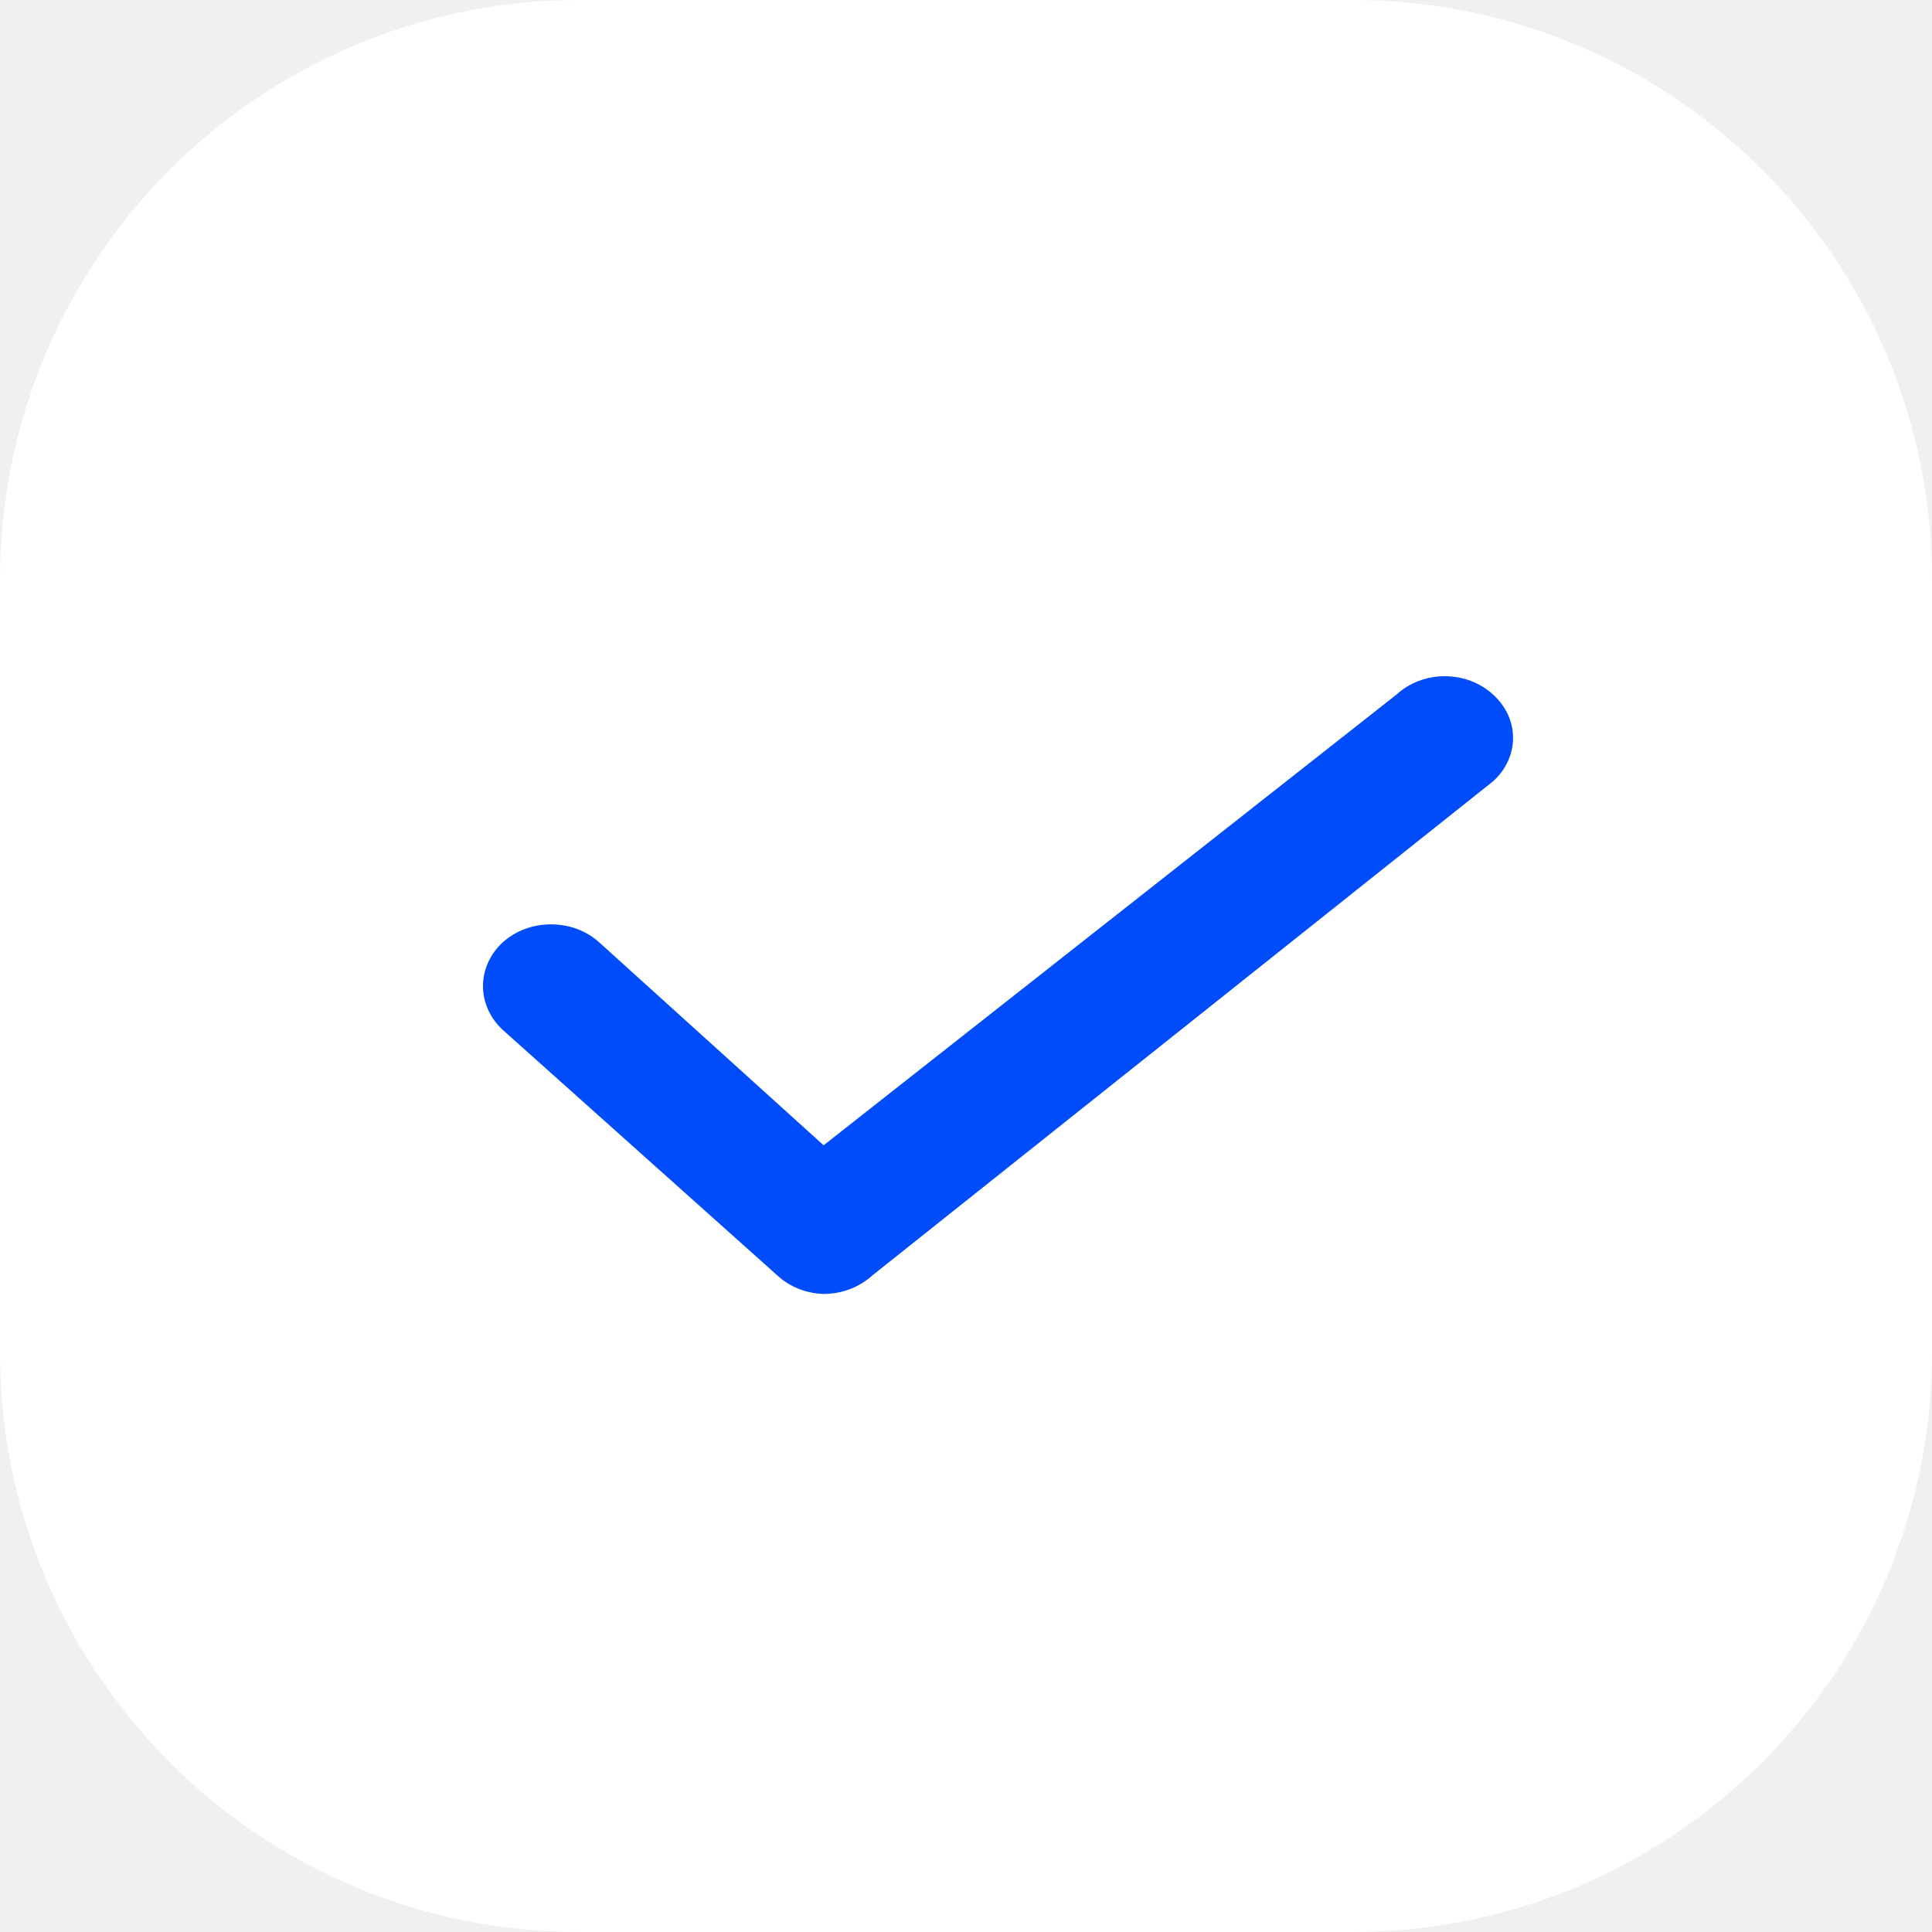
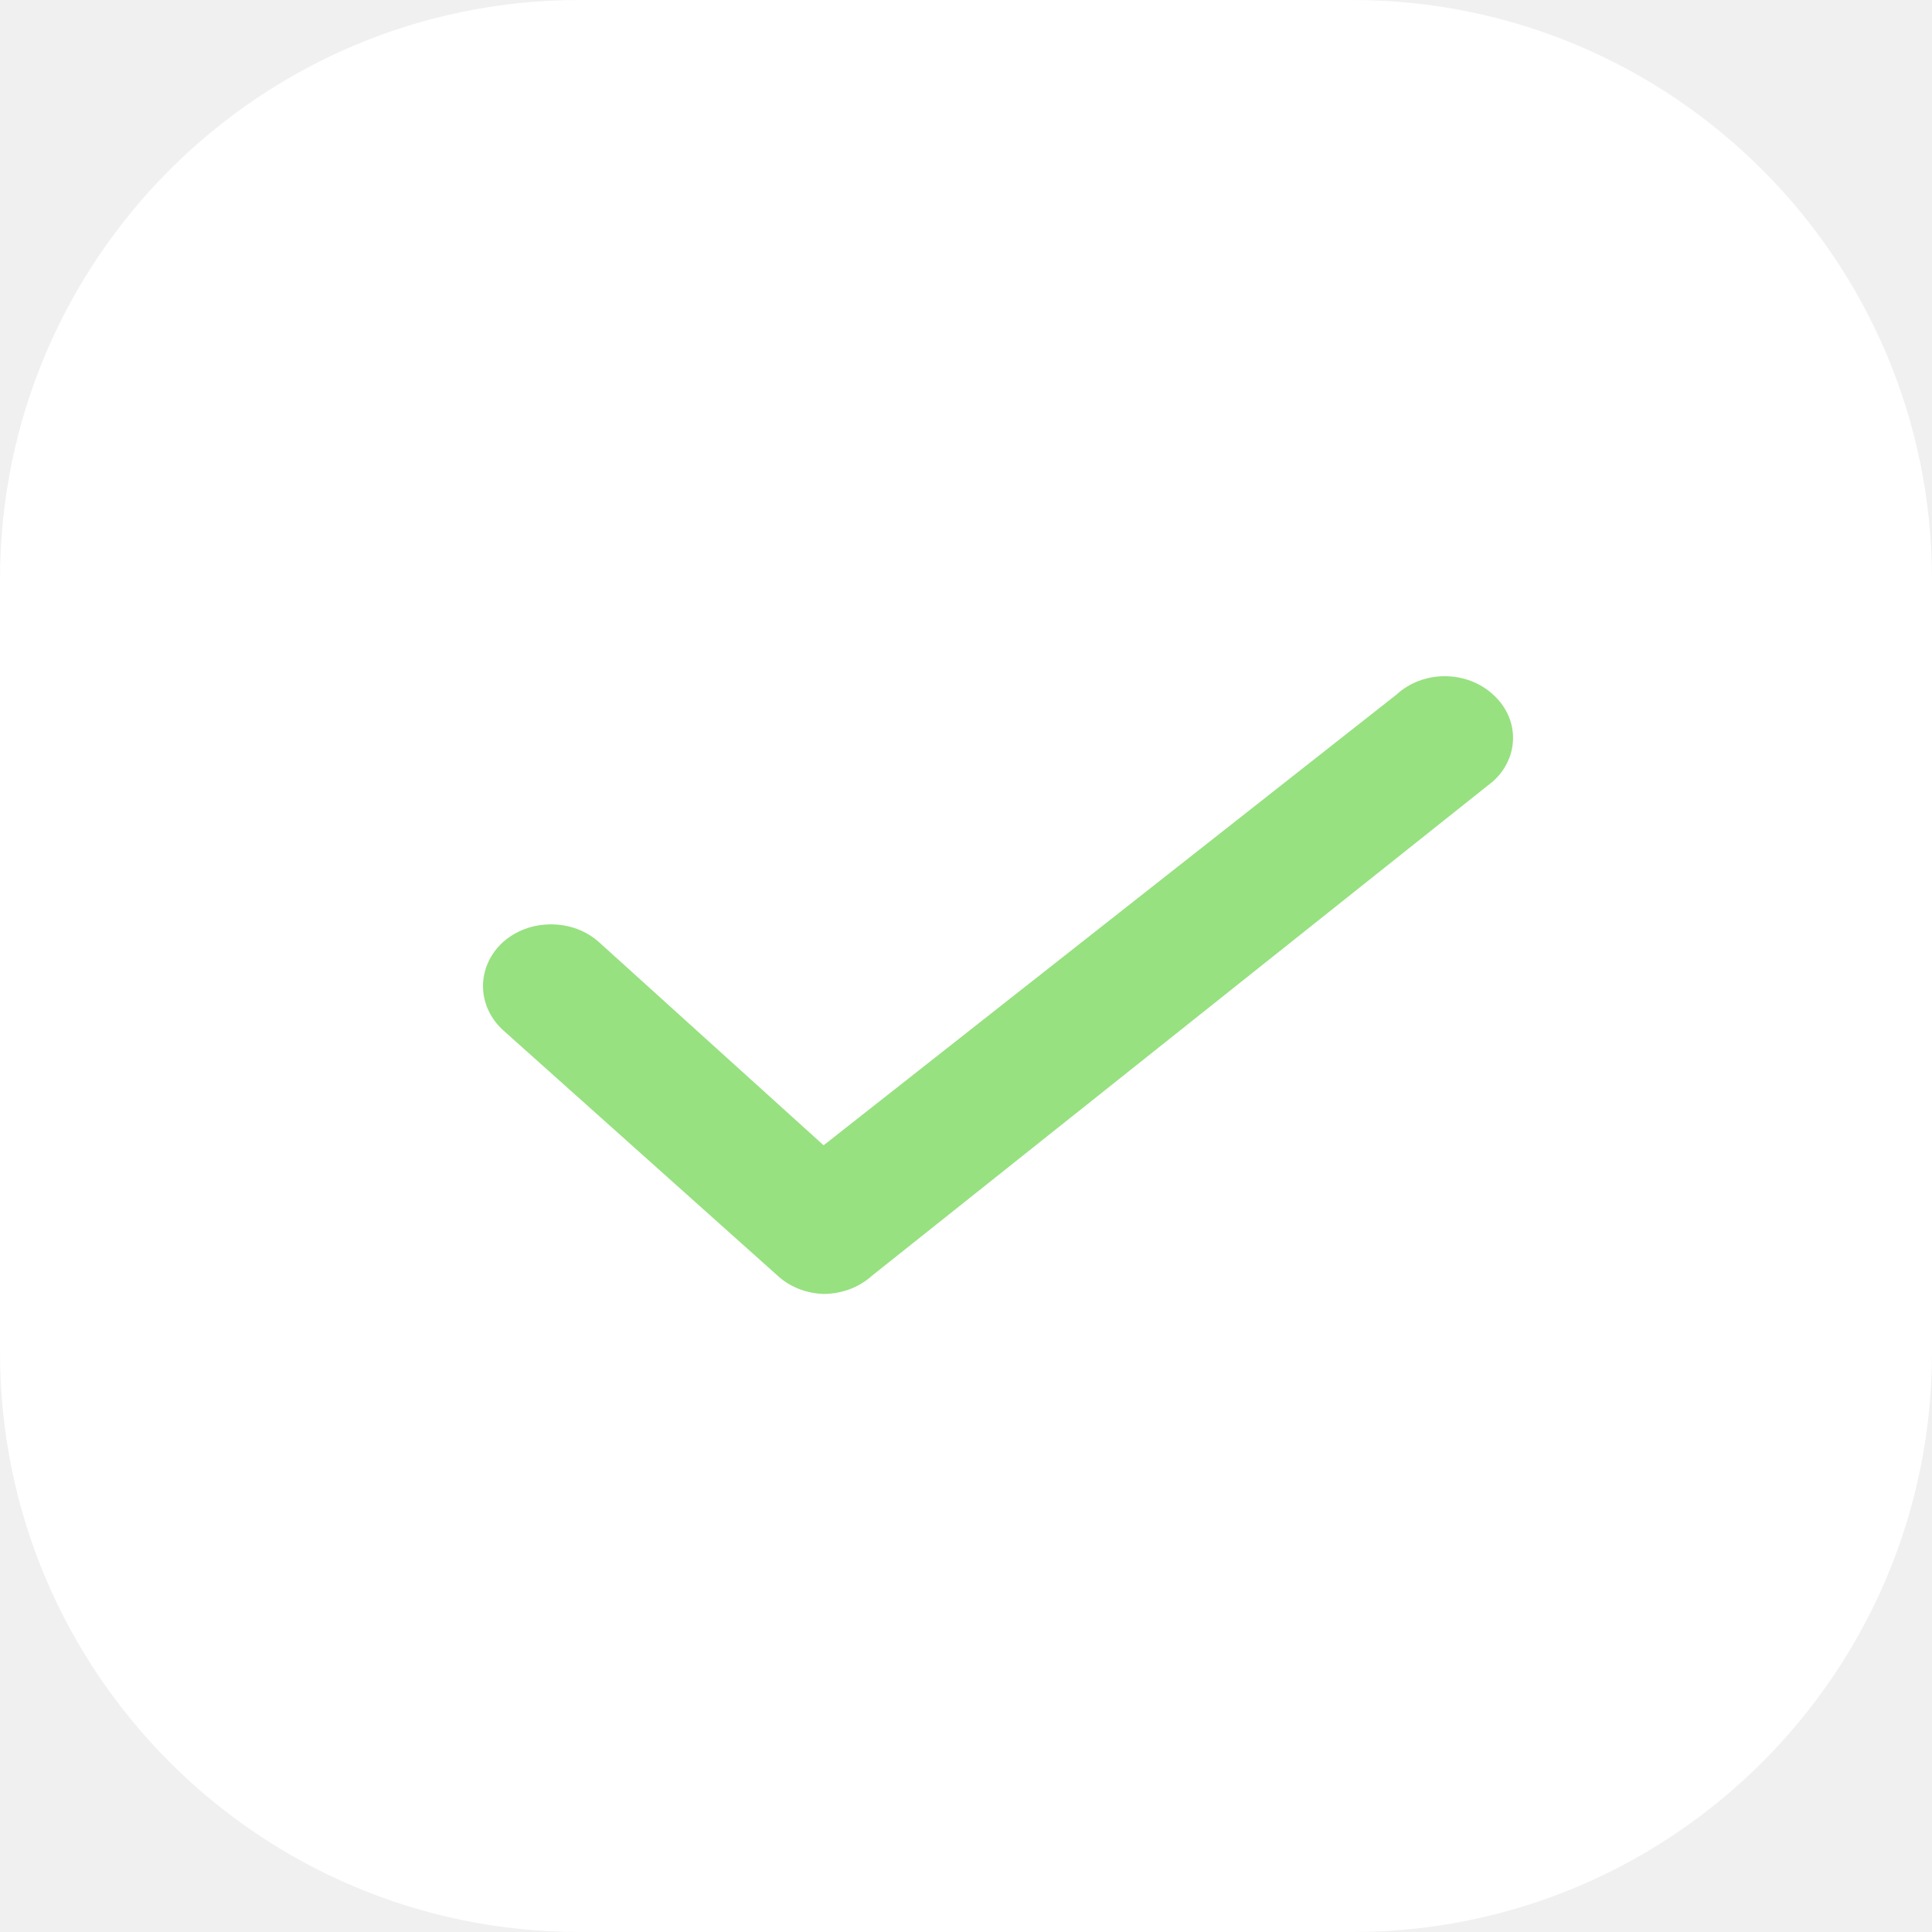
<svg xmlns="http://www.w3.org/2000/svg" viewBox="0 0 20 20" fill="none">
  <rect width="20" height="20" rx="6" fill="white" />
-   <path d="M8.526 13.395C8.346 13.389 8.175 13.322 8.05 13.206L5.203 10.66C5.073 10.539 5 10.377 5 10.208C5 10.039 5.073 9.877 5.203 9.756C5.269 9.697 5.347 9.649 5.433 9.617C5.518 9.585 5.611 9.569 5.704 9.569C5.797 9.569 5.889 9.585 5.975 9.617C6.061 9.649 6.139 9.697 6.204 9.756L8.526 11.856L14.458 7.189C14.523 7.129 14.6 7.082 14.686 7.049C14.772 7.017 14.864 7 14.956 7C15.049 7 15.141 7.017 15.227 7.049C15.312 7.082 15.39 7.129 15.455 7.189C15.521 7.248 15.573 7.318 15.609 7.395C15.645 7.472 15.663 7.555 15.663 7.639C15.663 7.722 15.645 7.805 15.609 7.882C15.573 7.96 15.521 8.03 15.455 8.089L9.027 13.206C8.895 13.326 8.715 13.394 8.526 13.395Z" fill="#014CFA" />
+   <path d="M8.526 13.395C8.346 13.389 8.175 13.322 8.05 13.206L5.203 10.66C5.073 10.539 5 10.377 5 10.208C5 10.039 5.073 9.877 5.203 9.756C5.269 9.697 5.347 9.649 5.433 9.617C5.518 9.585 5.611 9.569 5.704 9.569C5.797 9.569 5.889 9.585 5.975 9.617C6.061 9.649 6.139 9.697 6.204 9.756L8.526 11.856L14.458 7.189C14.523 7.129 14.6 7.082 14.686 7.049C14.772 7.017 14.864 7 14.956 7C15.049 7 15.141 7.017 15.227 7.049C15.312 7.082 15.39 7.129 15.455 7.189C15.521 7.248 15.573 7.318 15.609 7.395C15.645 7.472 15.663 7.555 15.663 7.639C15.663 7.722 15.645 7.805 15.609 7.882C15.573 7.96 15.521 8.03 15.455 8.089L9.027 13.206C8.895 13.326 8.715 13.394 8.526 13.395Z" fill="#97E180" />
</svg>
